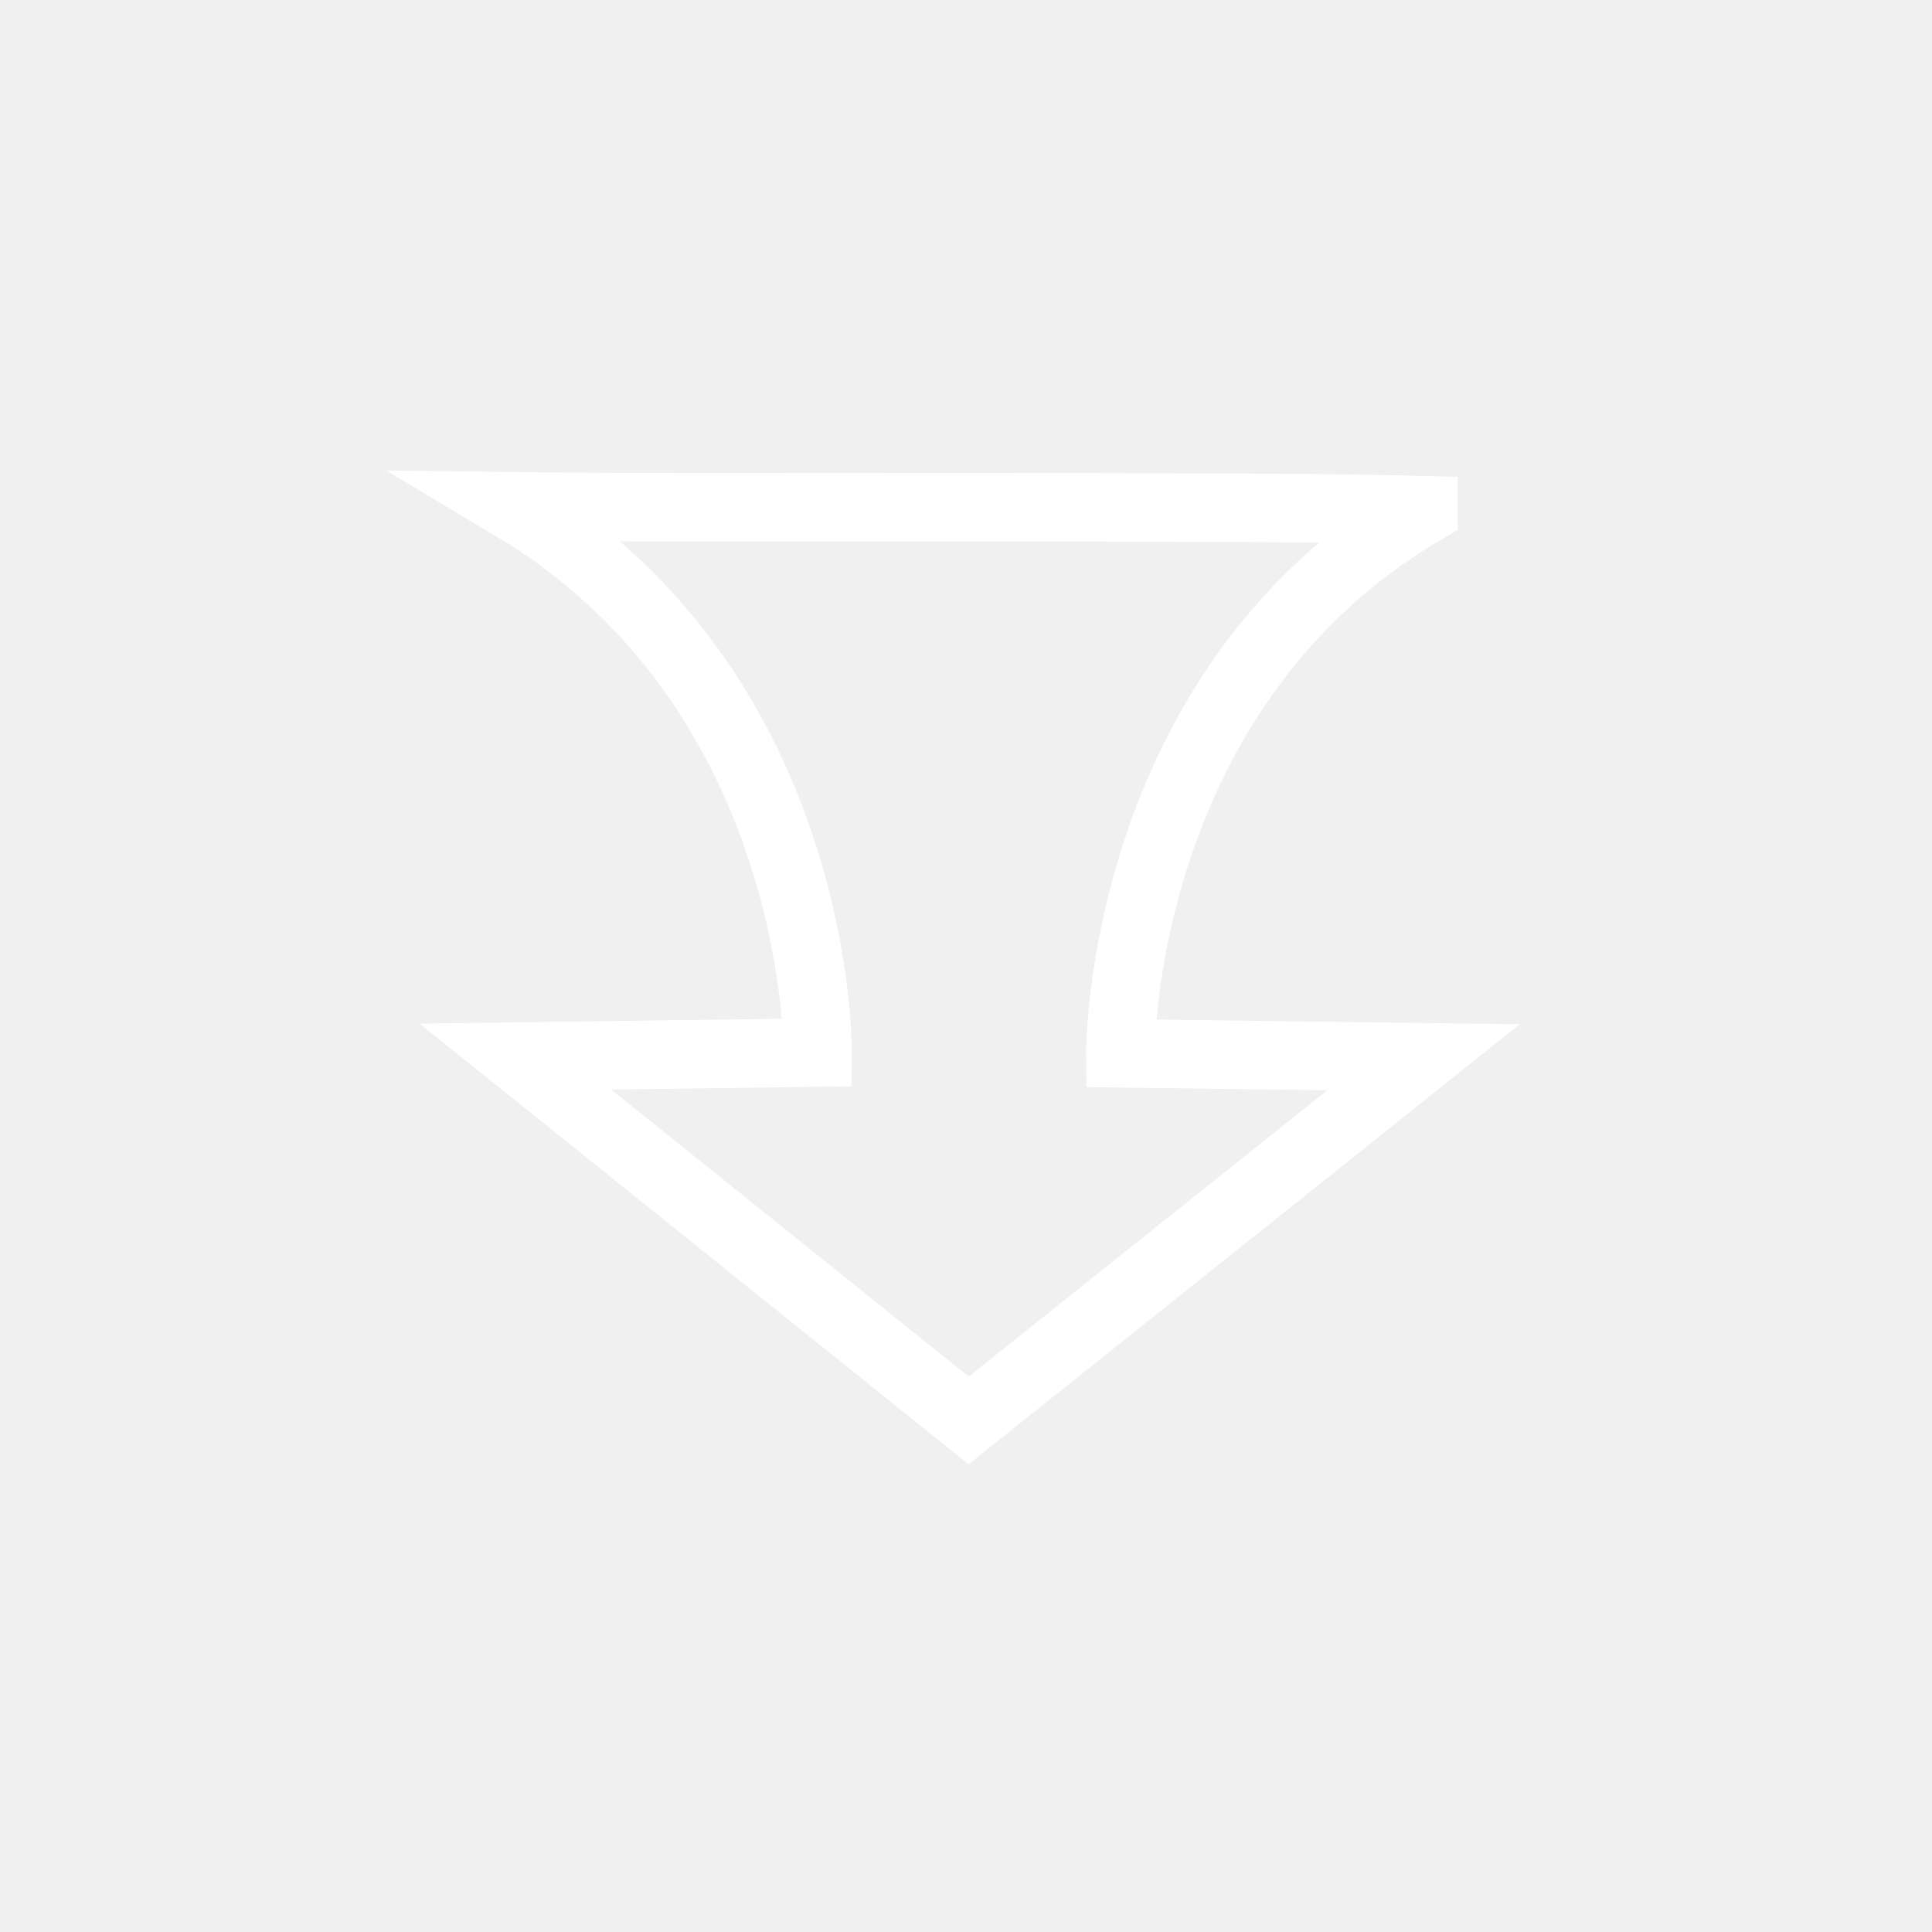
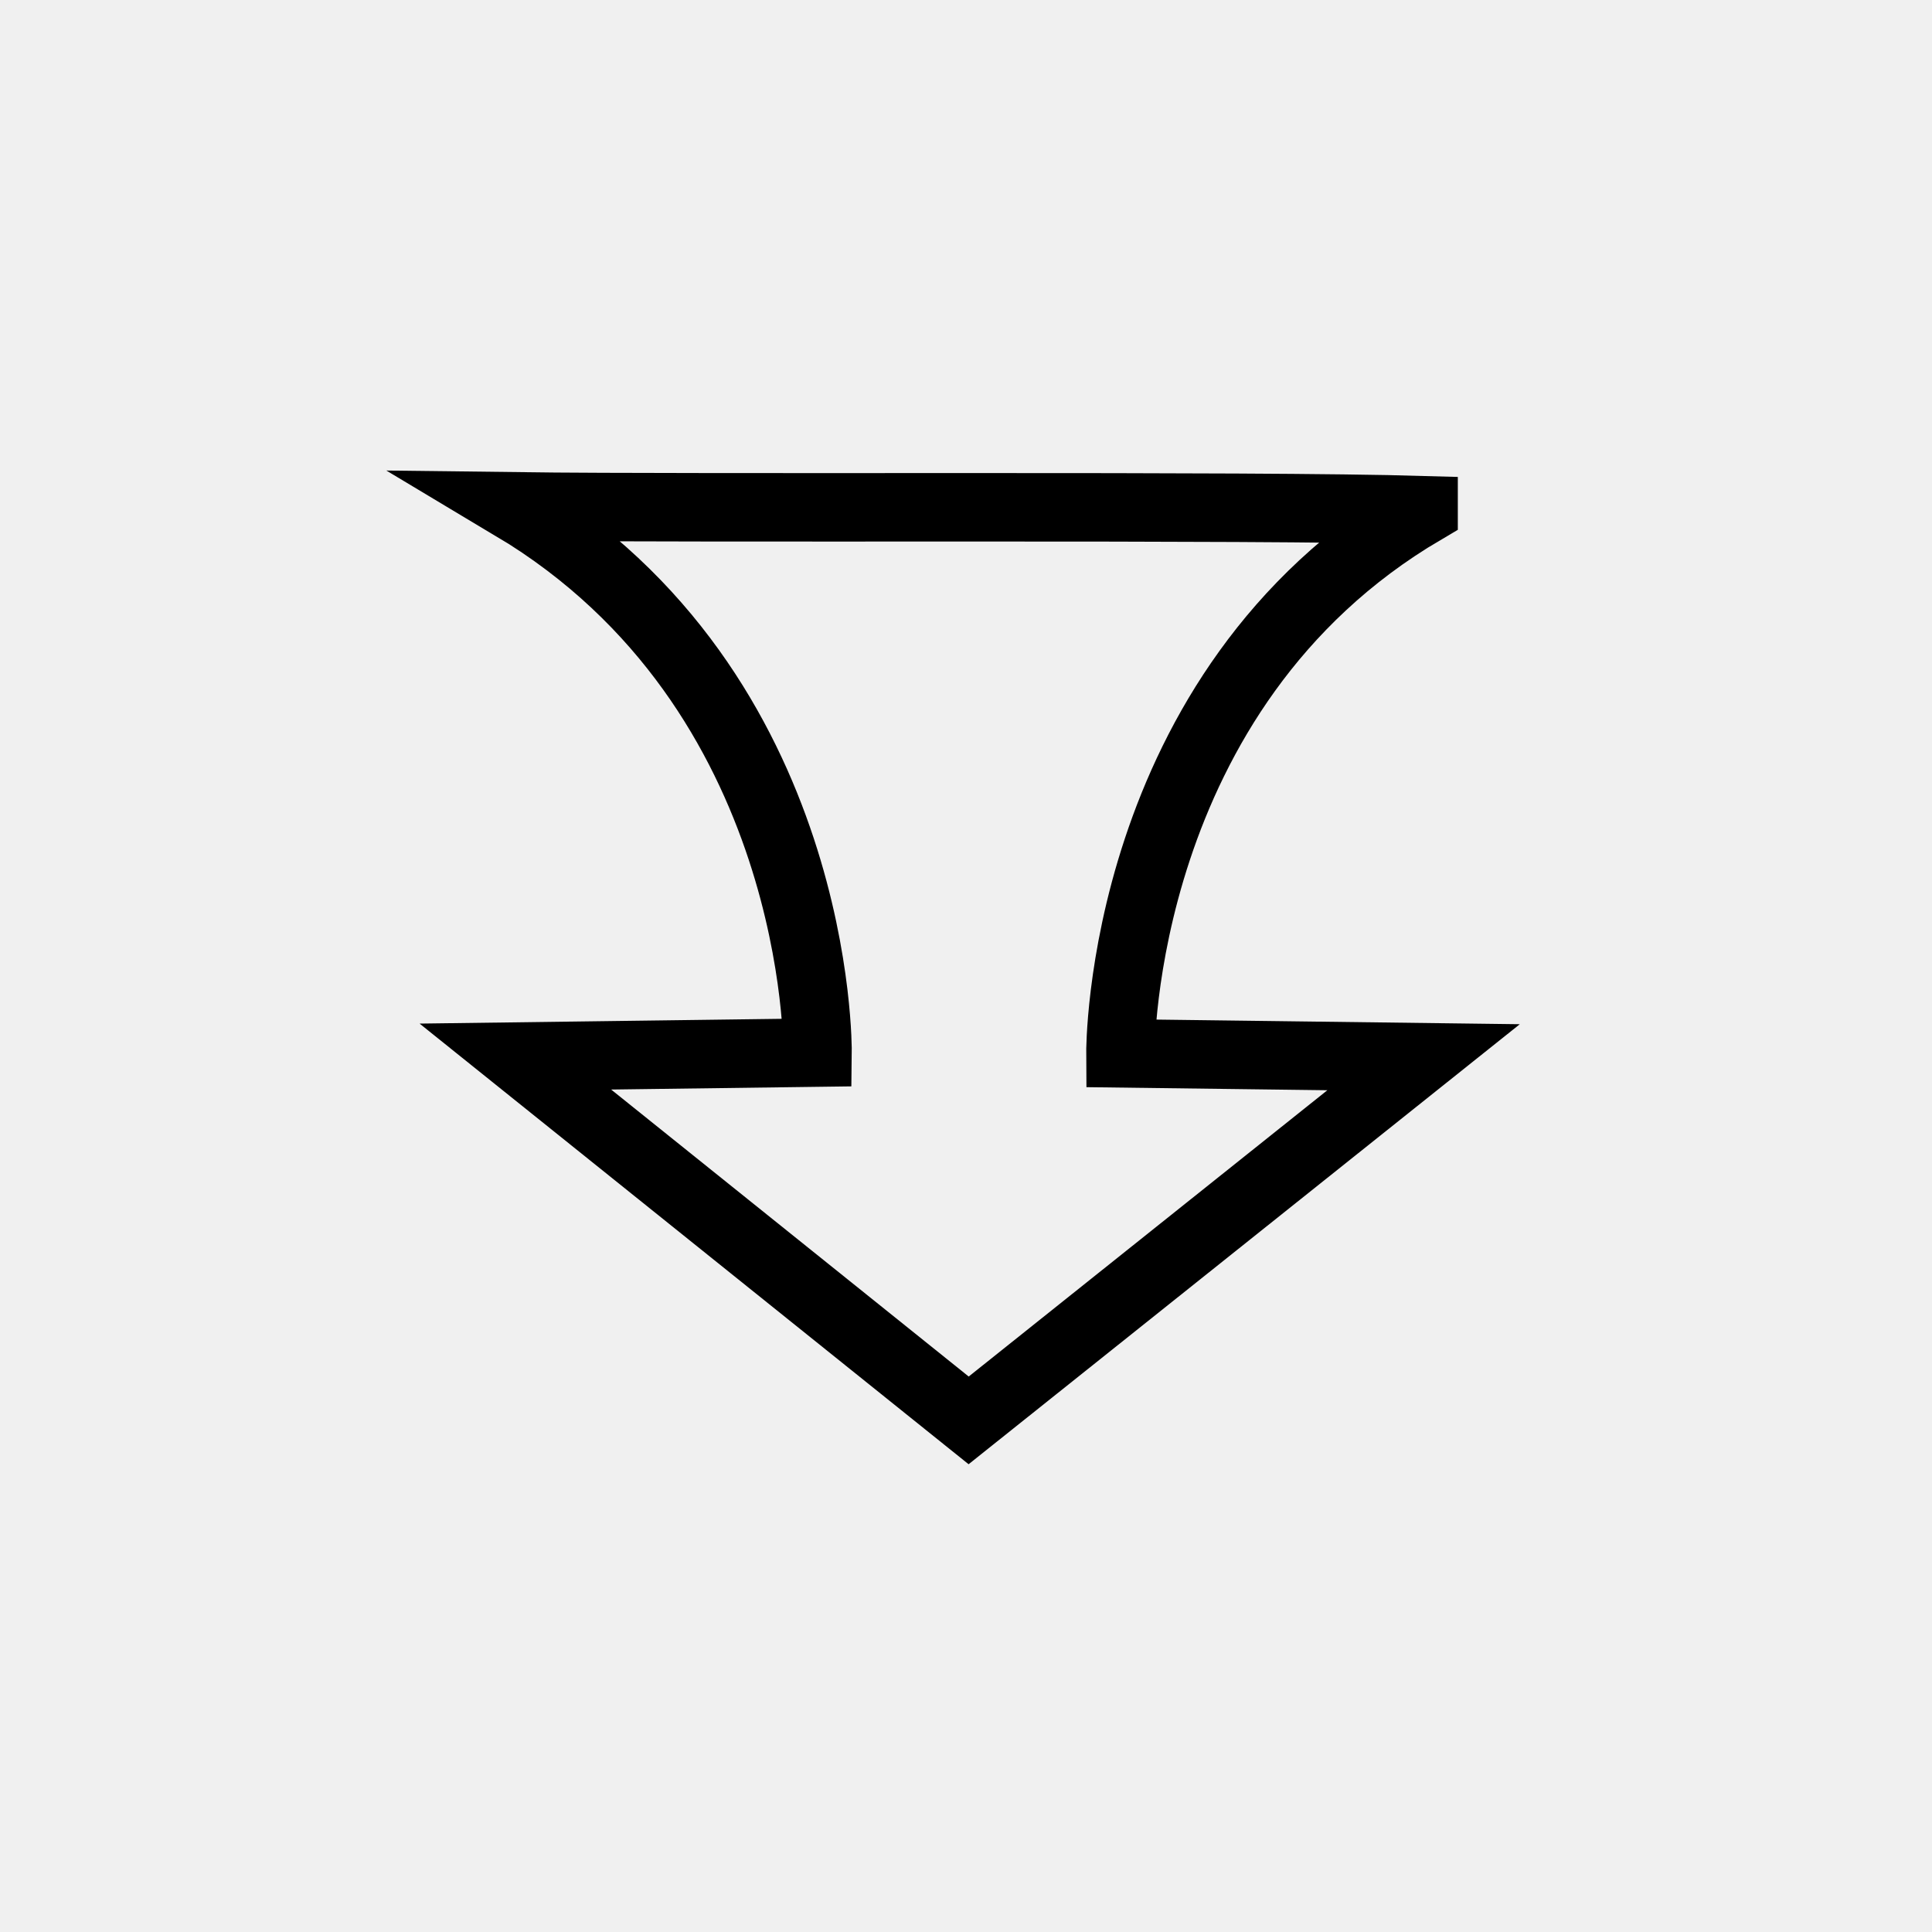
<svg xmlns="http://www.w3.org/2000/svg" id="svg837" version="1.1" height="32" width="32">
  <defs id="defs841" />
  <g style="display:none" id="Background">
    <rect y="0.052" x="0.052" height="32" width="31.948" id="rect845" style="display:inline;fill:#ffd23f;stroke-width:1.663;stroke-linecap:square;stop-color:#000000" />
  </g>
-   <g style="display:inline;opacity:1" id="New Layer">
-     <path id="path833" d="m 23.579,8.451 c -5.063,2.977 -5.021,8.996 -5.021,8.996 0,0 5.021,0.064 5.021,0.064 0,0 -7.535,6.015 -7.535,6.015 0,0 -7.508,-6.026 -7.508,-6.026 0,0 5.005,-0.066 5.005,-0.066 0,0 0.074,-5.988 -5.044,-9.047 3.341,0.042 12.207,-0.022 15.082,0.063 z" style="fill:none;fill-opacity:1;stroke:#ffffff;stroke-width:1.134;stroke-linecap:square;stroke-linejoin:miter;stroke-miterlimit:4;stroke-dasharray:none;stroke-opacity:1" />
+   <g style="display:inline;opacity:1" id="New Layer" stroke="currentColor">
+     <path id="path833" d="m 23.579,8.451 c -5.063,2.977 -5.021,8.996 -5.021,8.996 0,0 5.021,0.064 5.021,0.064 0,0 -7.535,6.015 -7.535,6.015 0,0 -7.508,-6.026 -7.508,-6.026 0,0 5.005,-0.066 5.005,-0.066 0,0 0.074,-5.988 -5.044,-9.047 3.341,0.042 12.207,-0.022 15.082,0.063 z" style="fill:none;fill-opacity:1;stroke-width:1.134;stroke-linecap:square;stroke-linejoin:miter;stroke-miterlimit:4;stroke-dasharray:none;stroke-opacity:1" />
  </g>
</svg>
